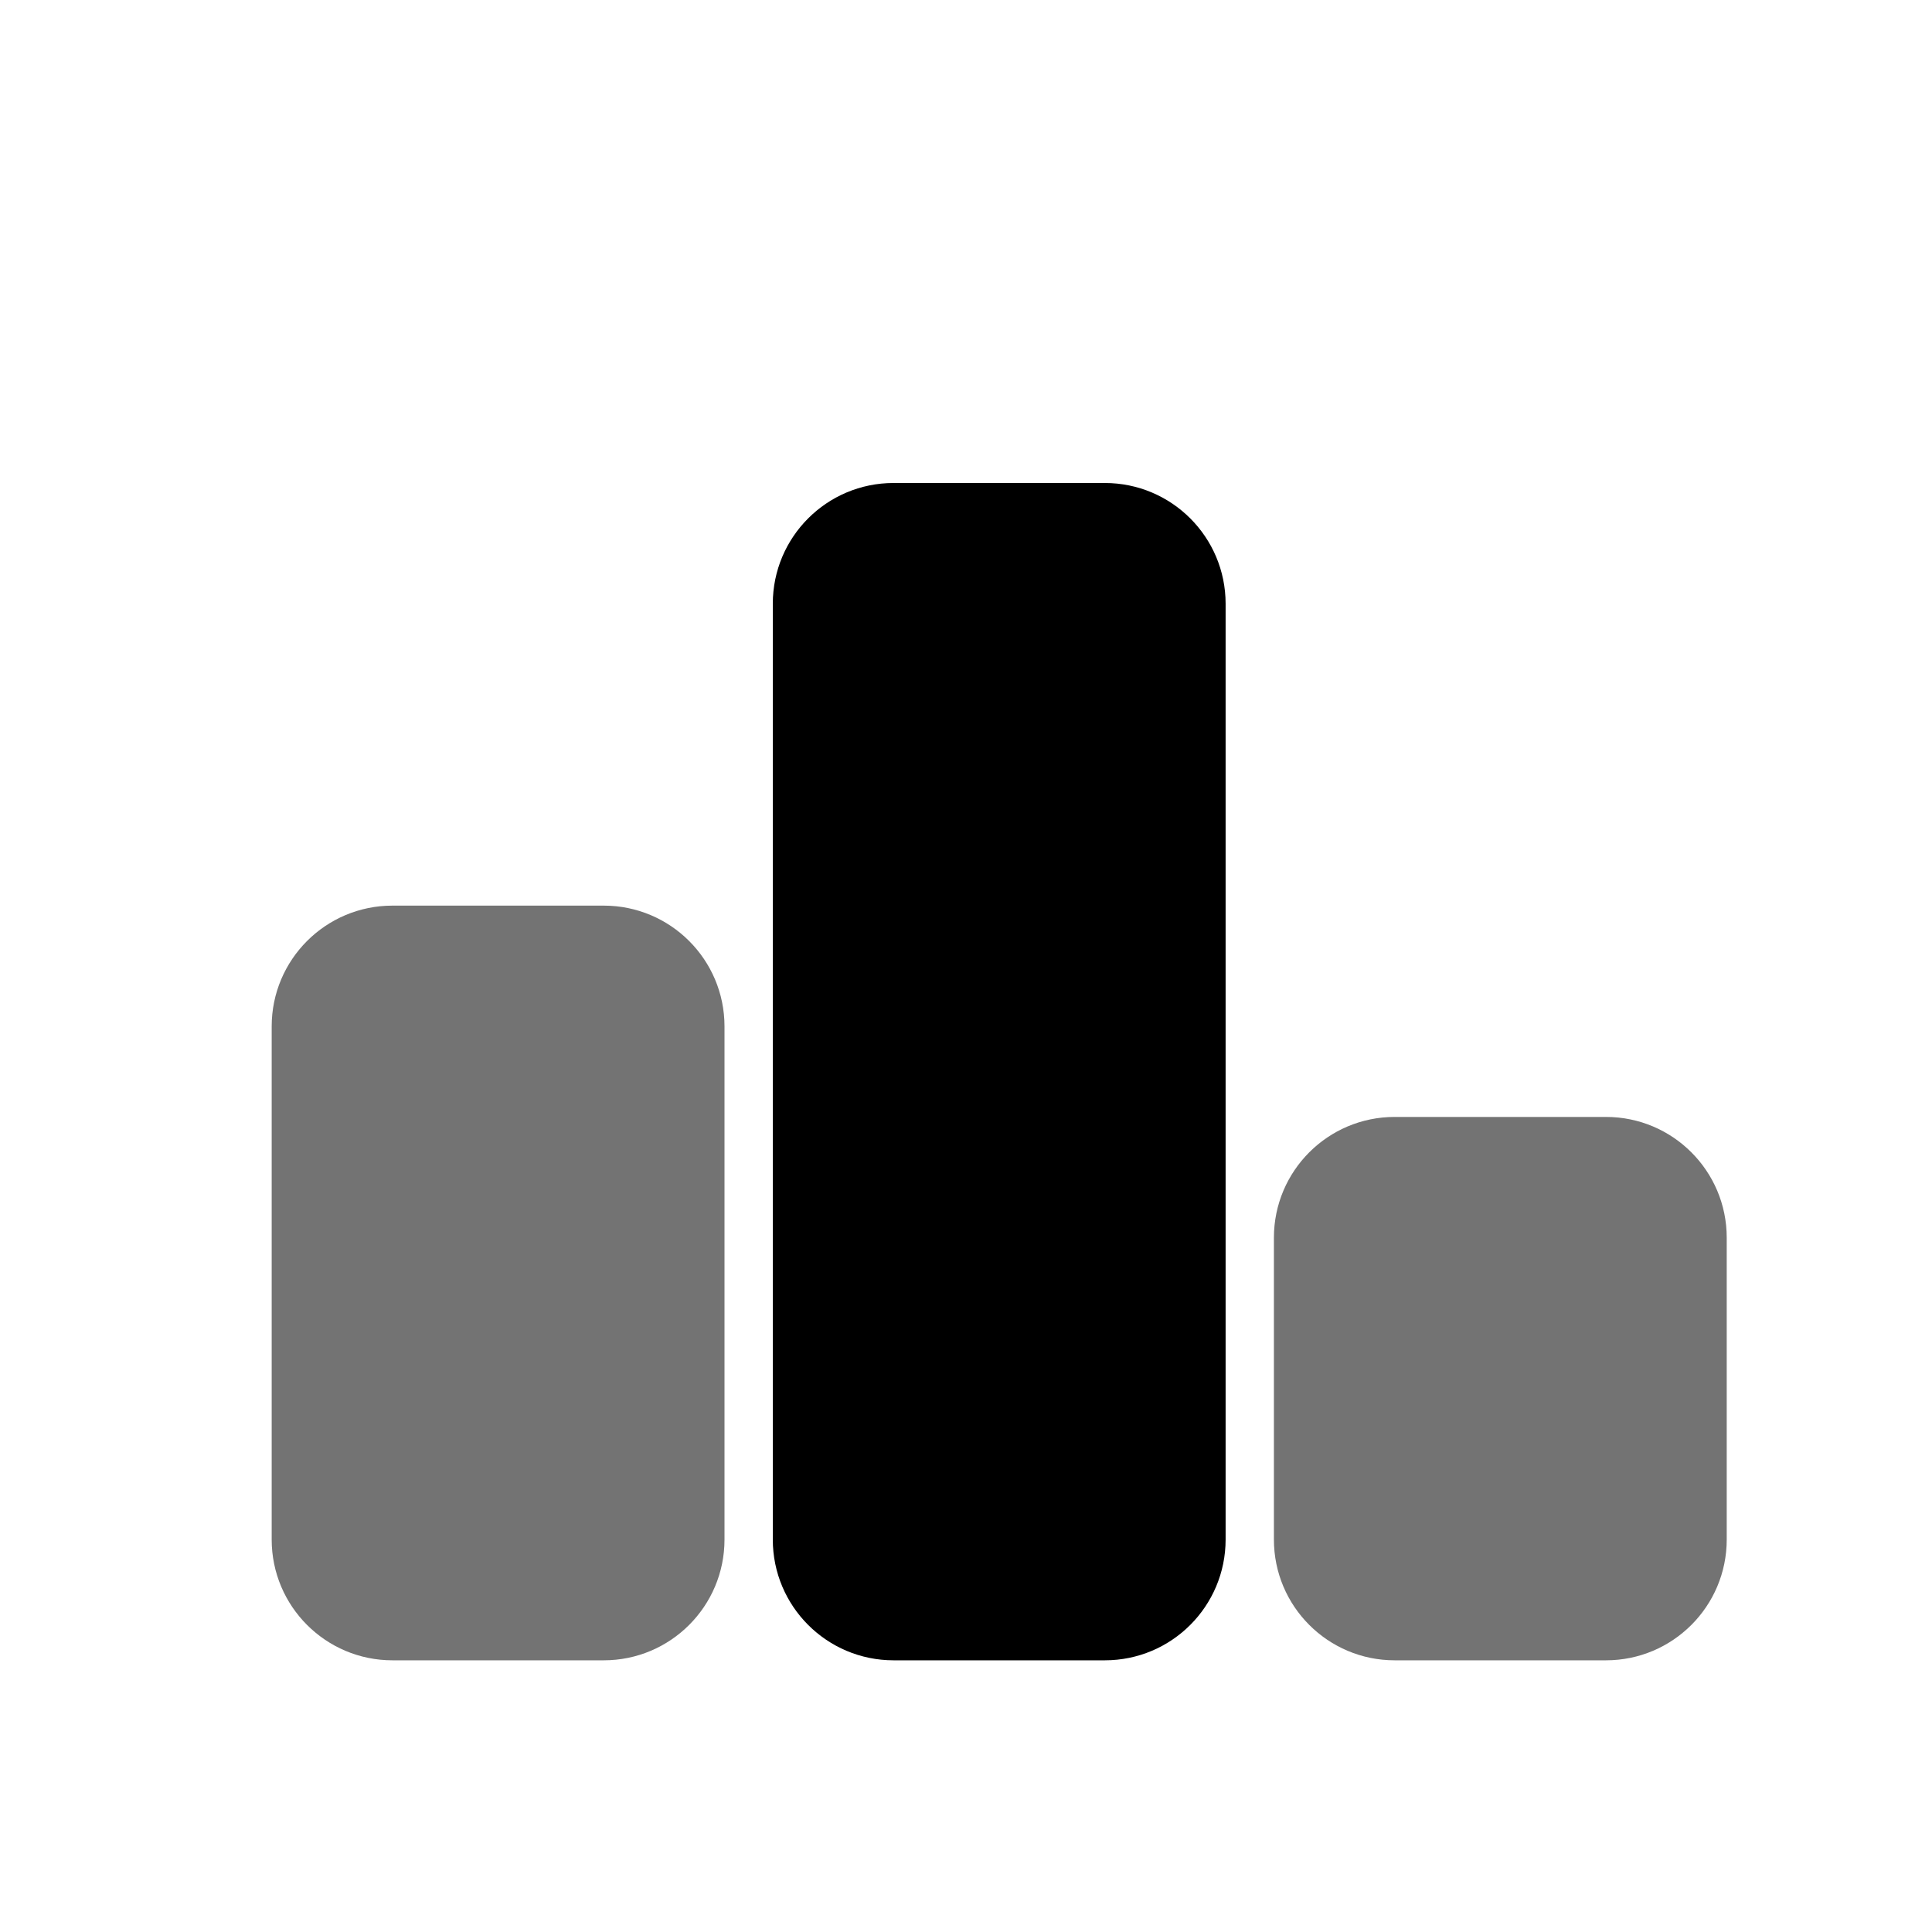
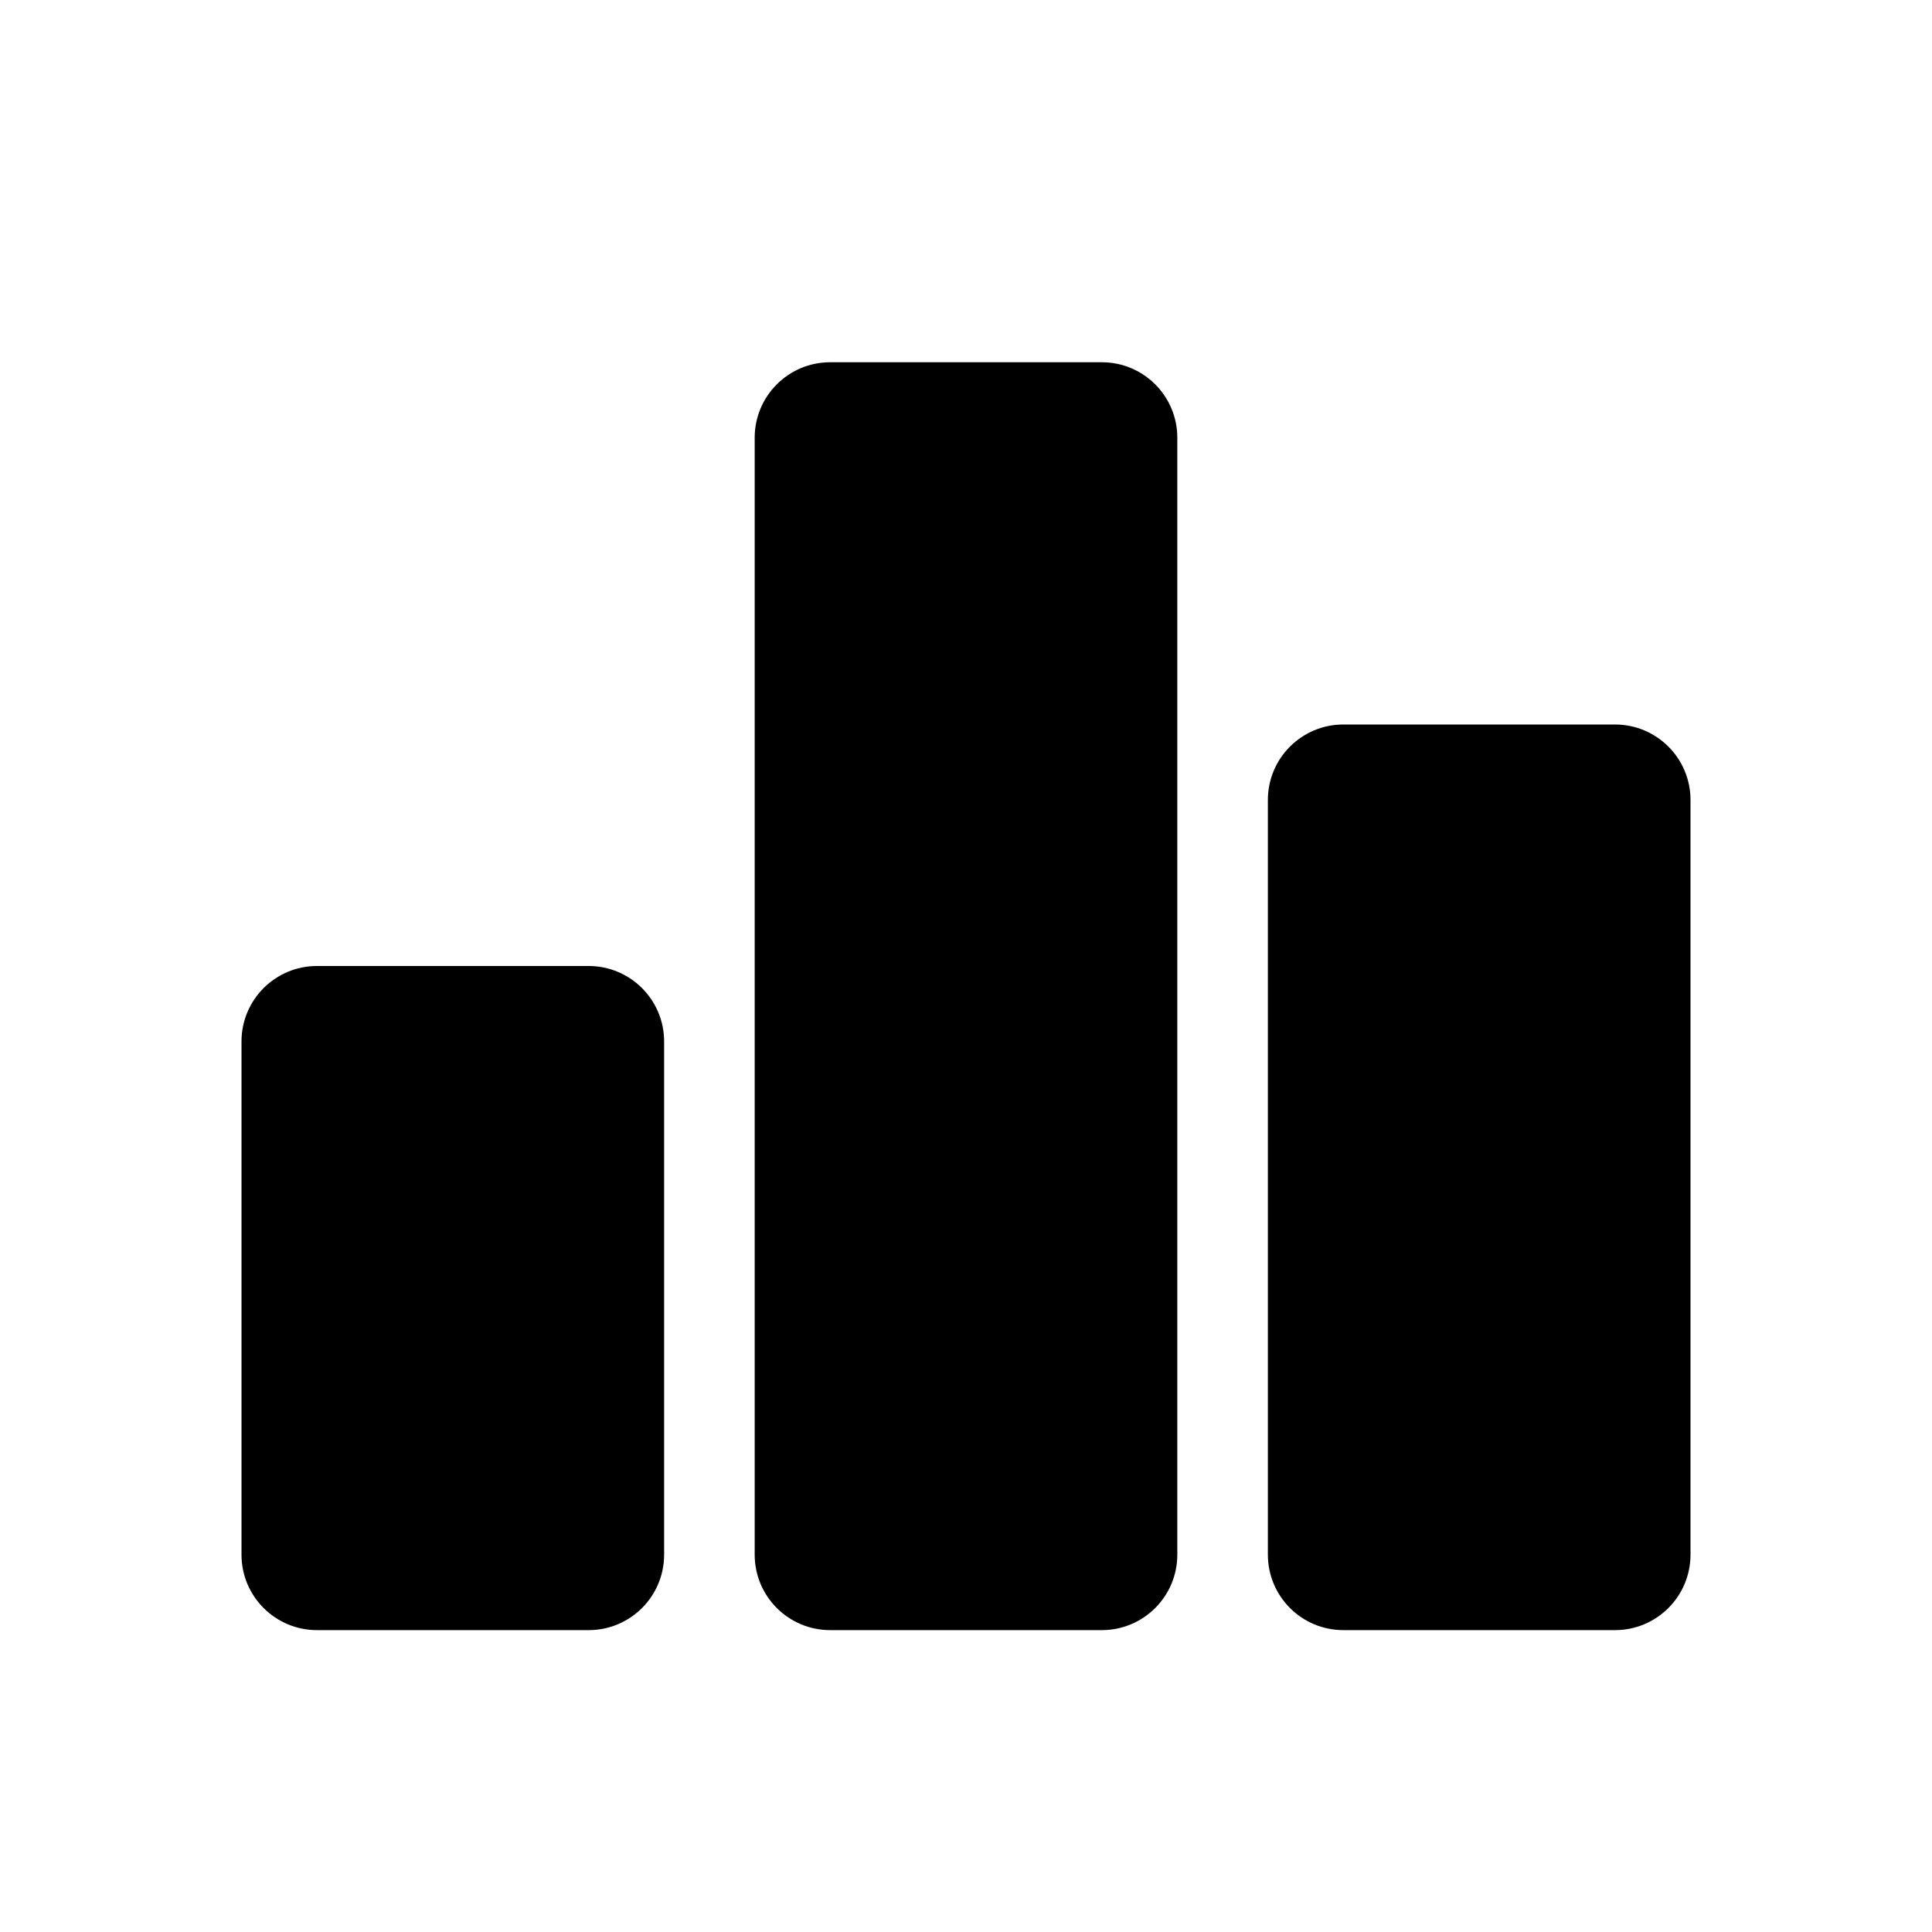
<svg xmlns="http://www.w3.org/2000/svg" viewBox="0 0 32 32" fill="none" role="img" aria-label="CoachRank">
-   <rect x="4.5" y="15" width="7.5" height="12.5" rx="2" fill="currentColor" opacity="0.55" />
-   <rect x="12.8" y="8" width="7.5" height="19.5" rx="2" fill="currentColor" />
-   <rect x="21.1" y="18.5" width="7.5" height="9" rx="2" fill="currentColor" opacity="0.55" />
+   <rect x="4" y="16" width="7" height="11" rx="1.25" fill="currentColor" />
+   <rect x="12.5" y="6" width="7" height="21" rx="1.25" fill="currentColor" />
+   <rect x="21" y="12" width="7" height="15" rx="1.25" fill="currentColor" />
</svg>
